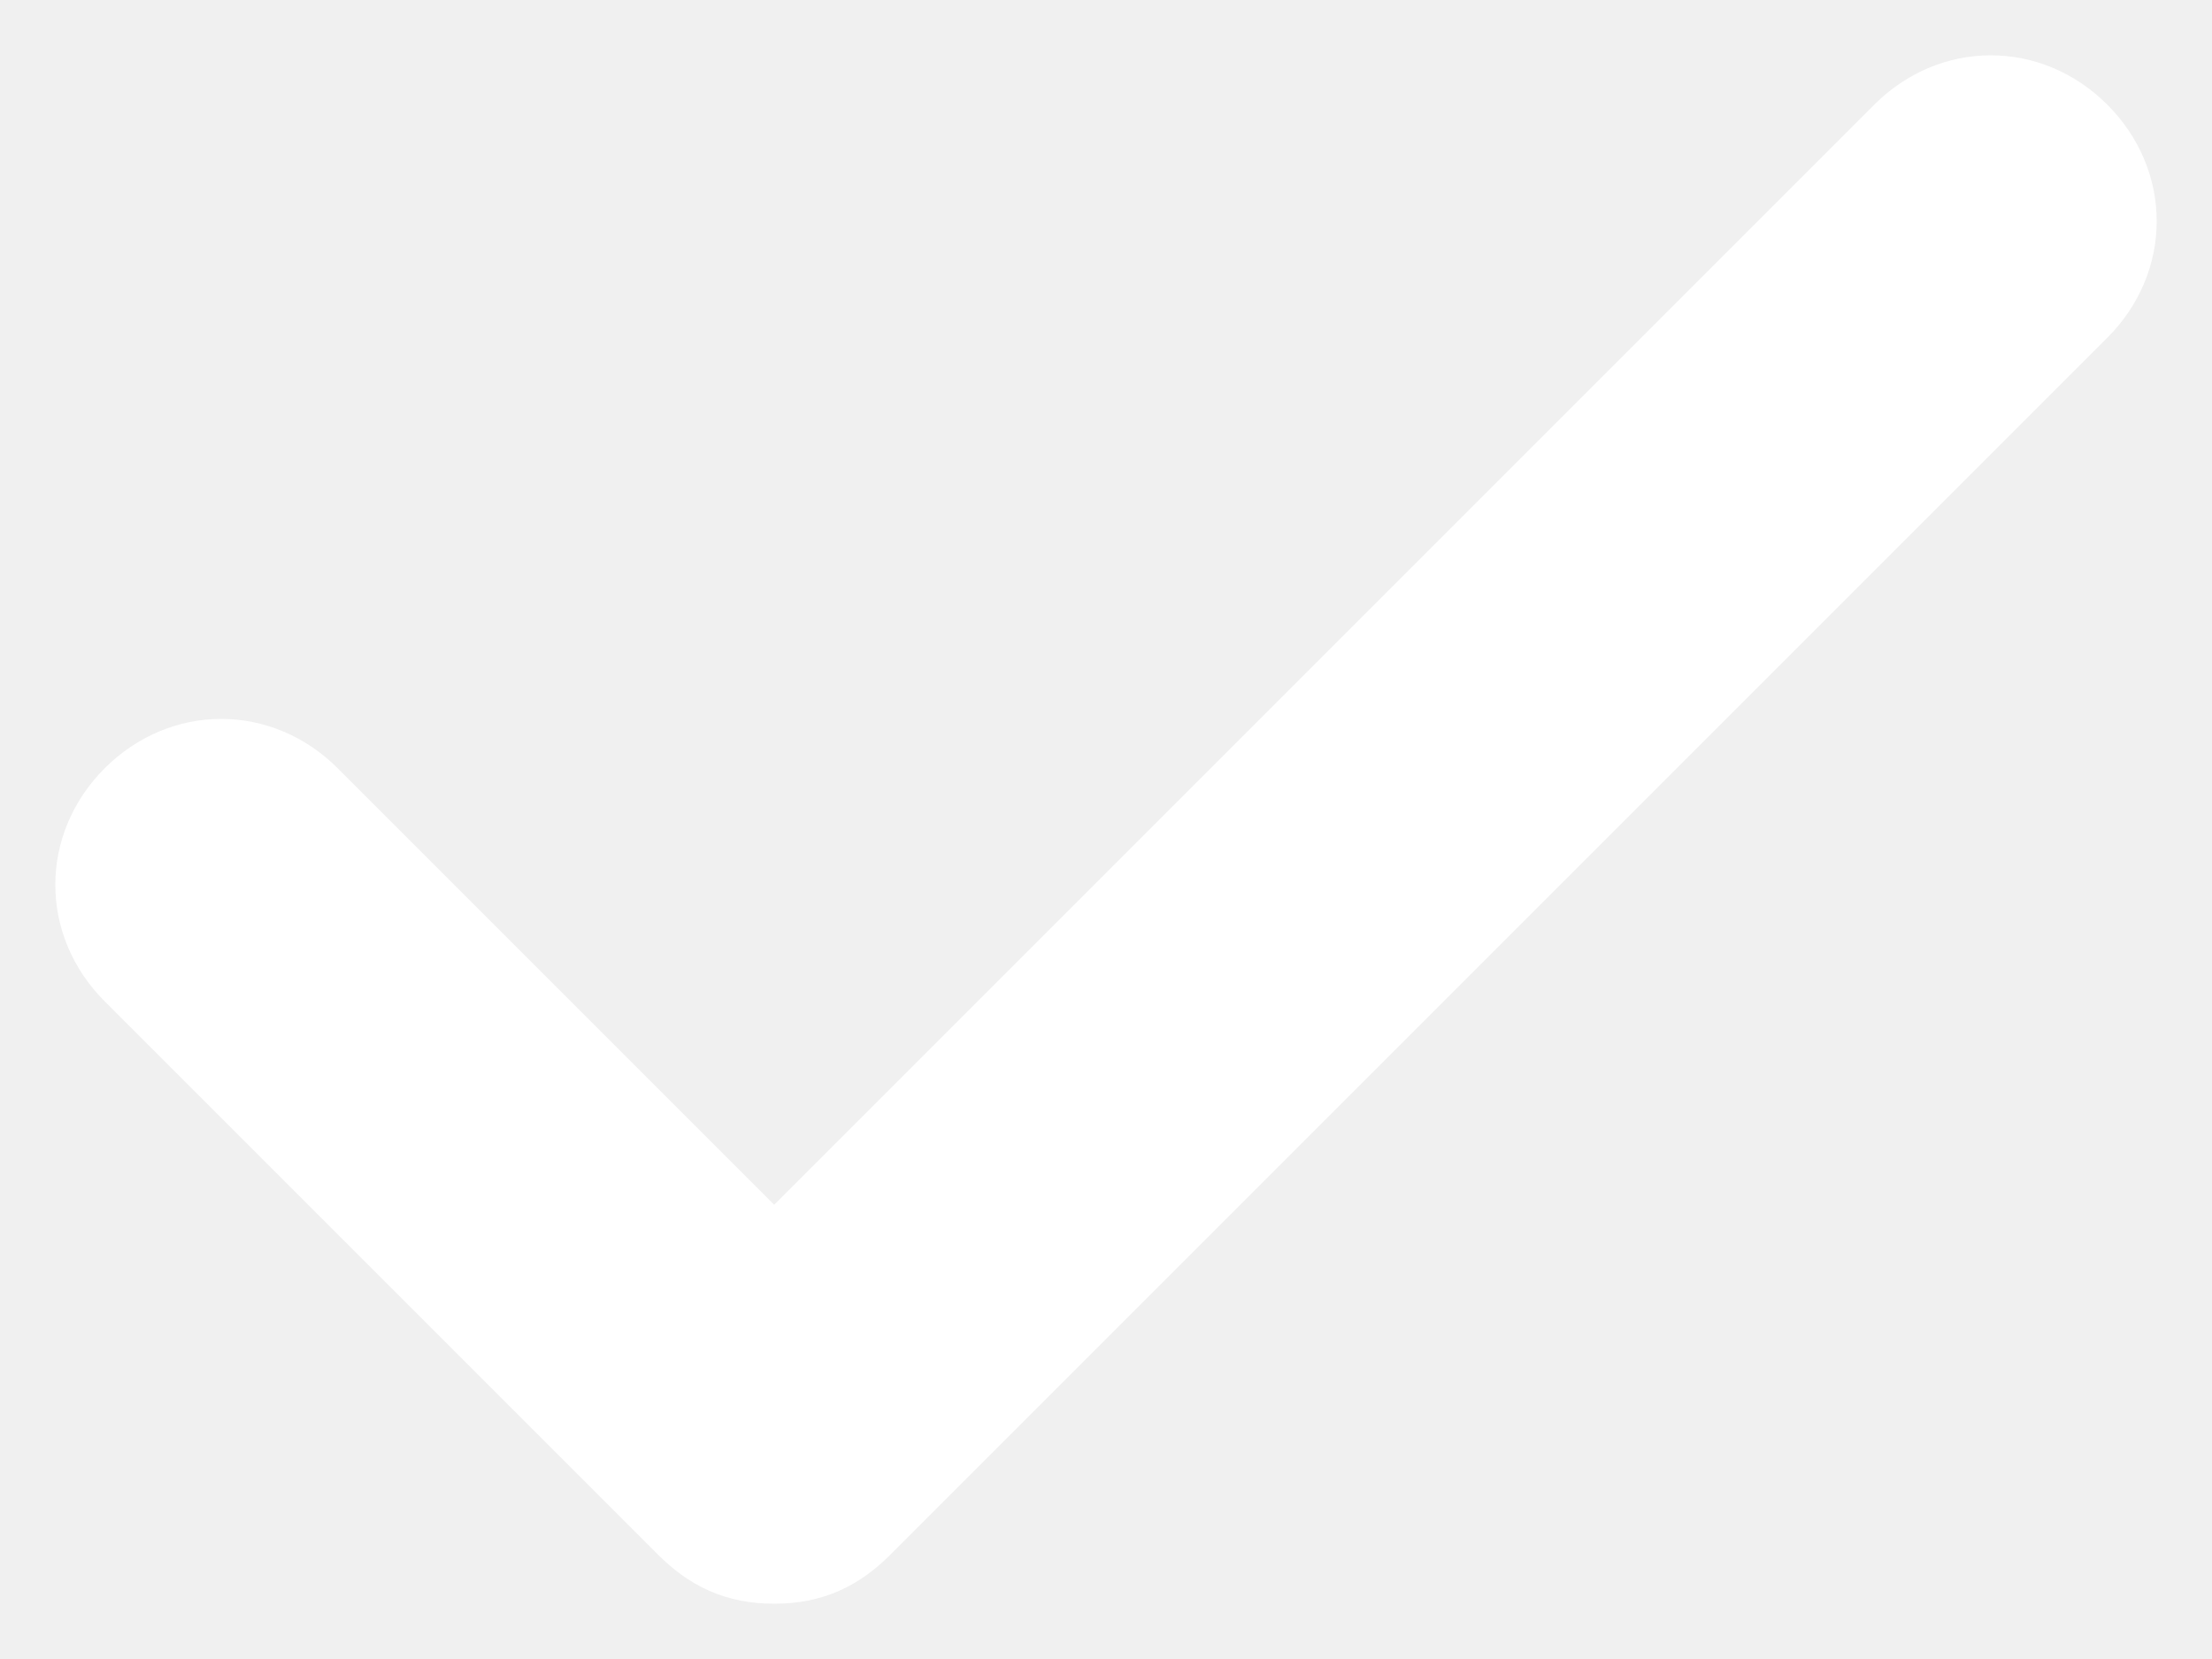
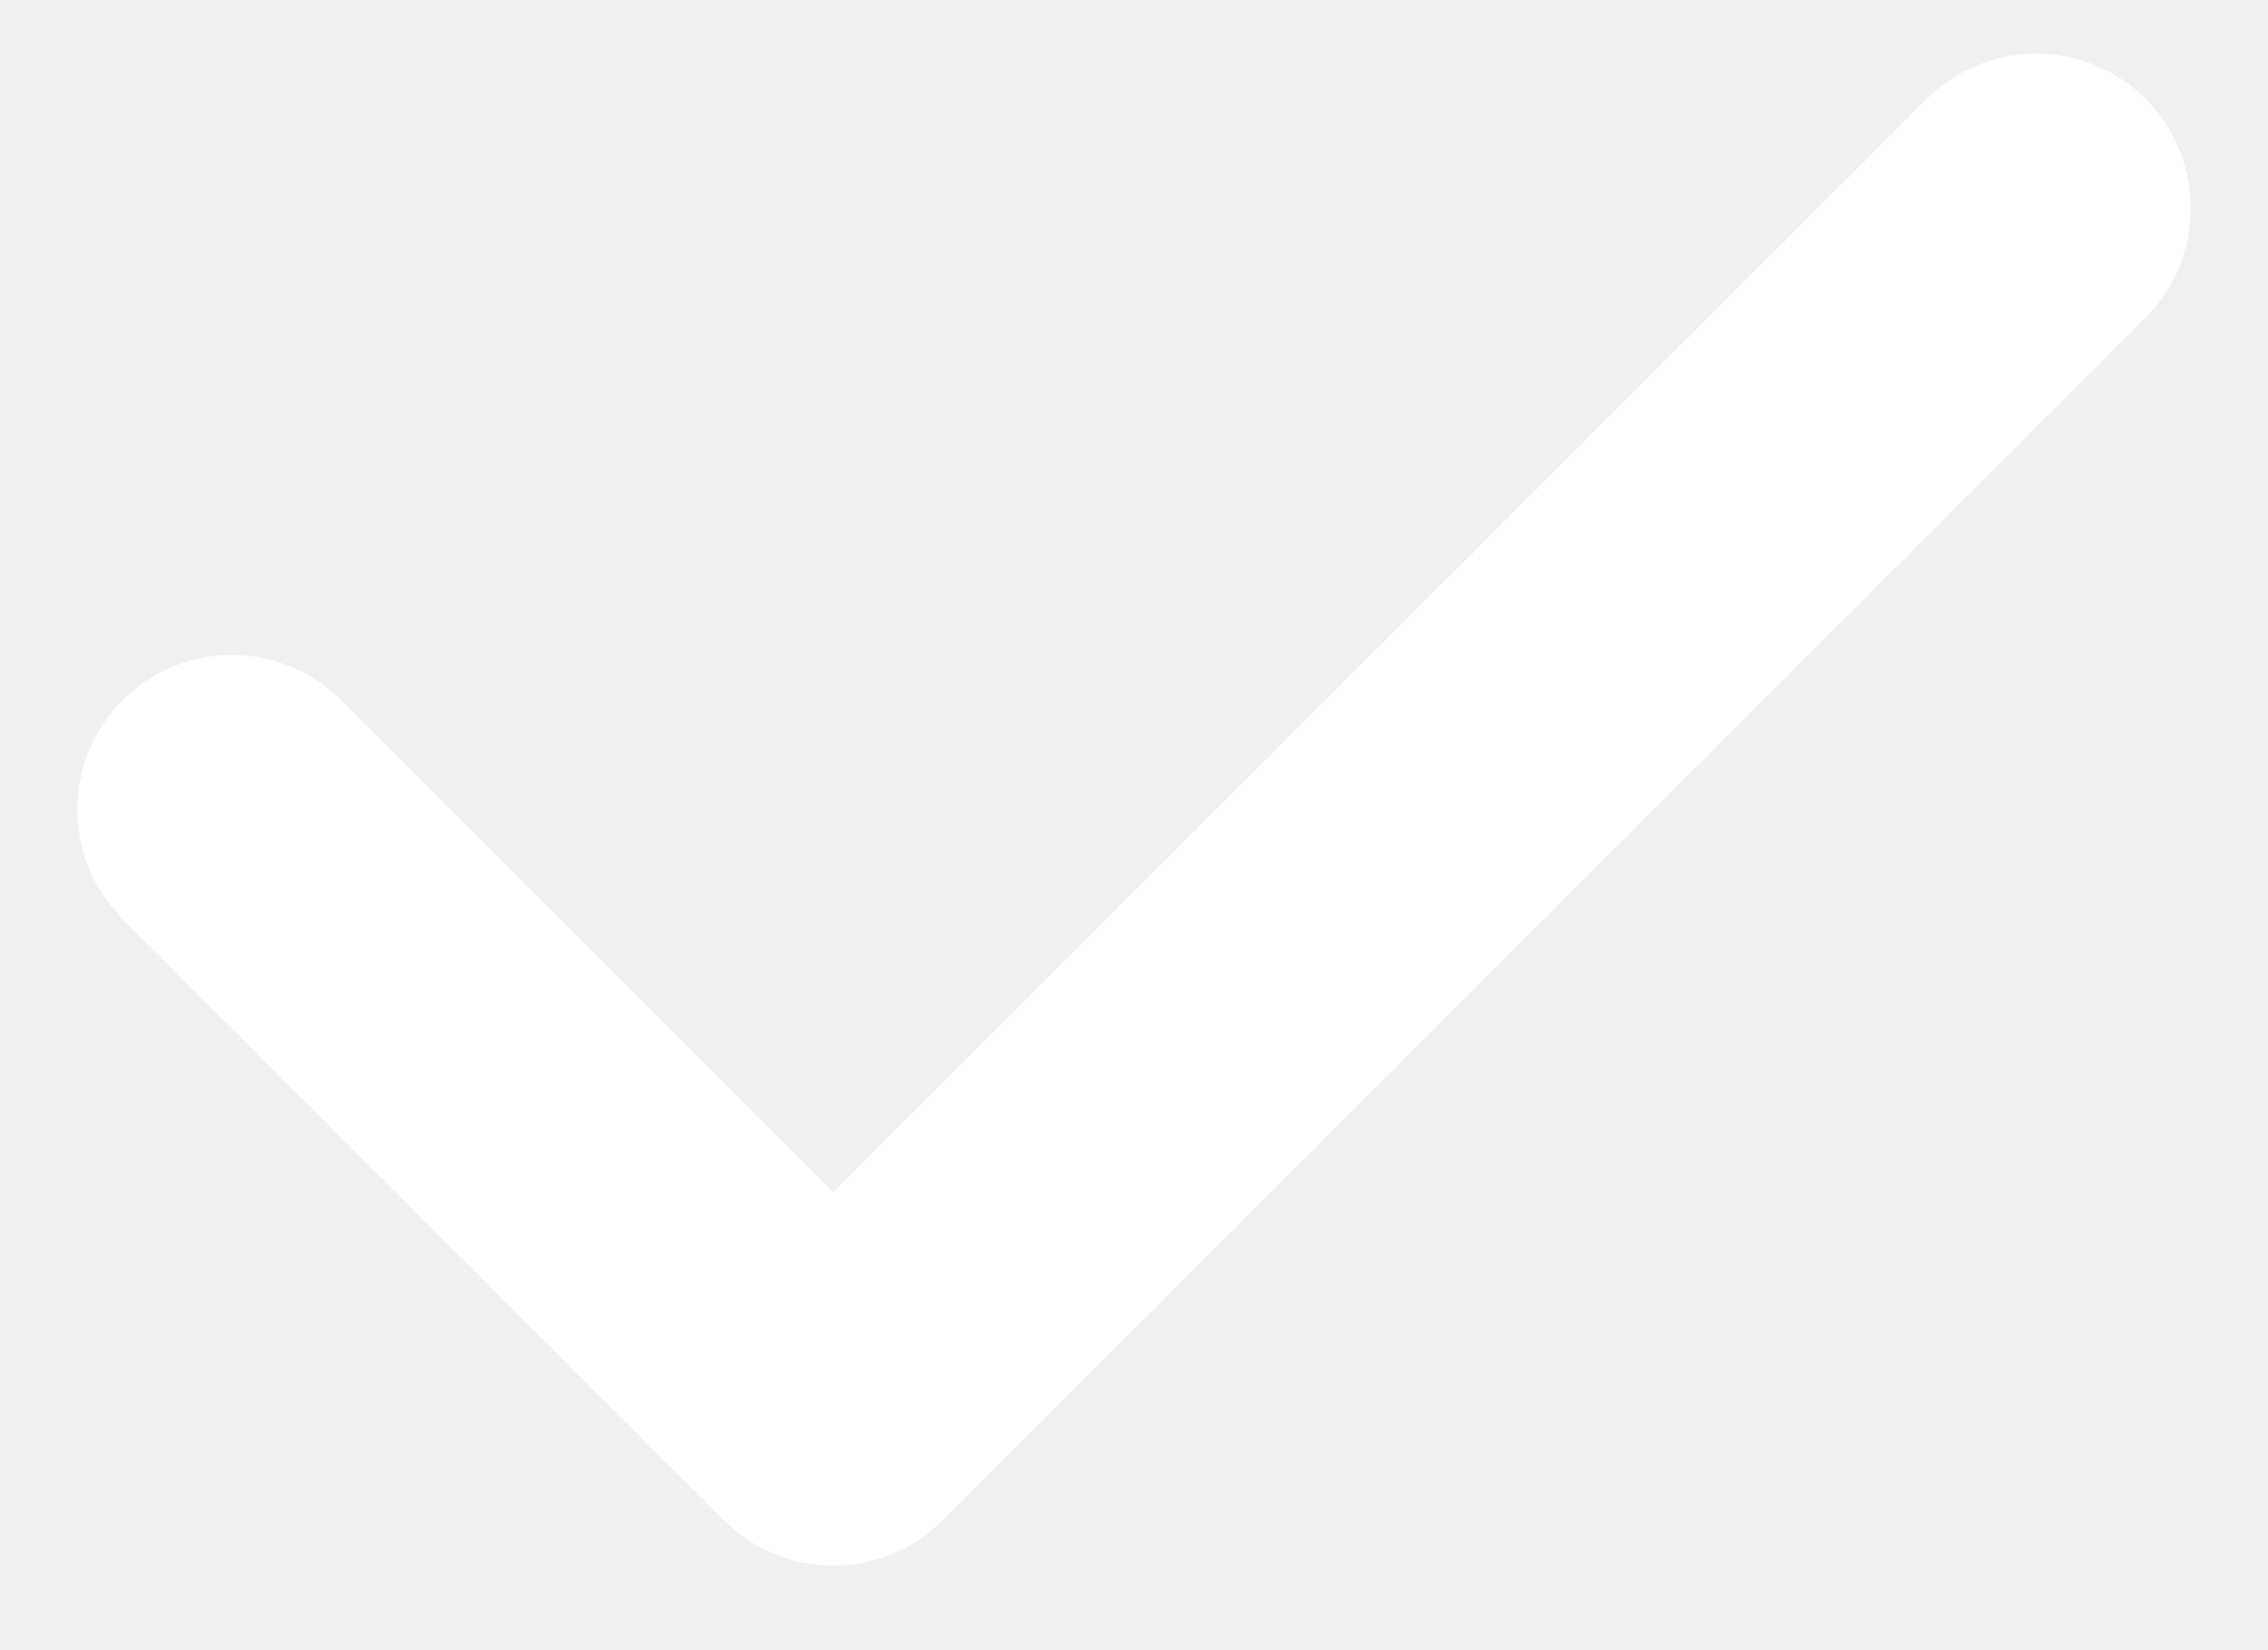
- <svg xmlns="http://www.w3.org/2000/svg" xmlns:xlink="http://www.w3.org/1999/xlink" width="20px" height="15px" viewBox="0 0 20 15" version="1.1">
-   <defs>
-     <path d="M20.7,7.7 L9.7,18.7 C9.5,18.9 9.3,19 9,19 C8.7,19 8.5,18.9 8.3,18.7 L3.3,13.7 C2.9,13.3 2.9,12.7 3.3,12.3 C3.7,11.9 4.3,11.9 4.7,12.3 L9,16.6 L19.3,6.3 C19.7,5.9 20.3,5.9 20.7,6.3 C21.1,6.7 21.1,7.3 20.7,7.7 Z" id="path-1" />
-   </defs>
-   <g id="Icons" stroke="none" stroke-width="1" fill="none" fill-rule="evenodd">
-     <g id="icon-/-check" transform="translate(-2, -5)">
-       <mask id="mask-2" fill="white">
-         <use xlink:href="#path-1" />
-       </mask>
-       <use id="Mask" stroke="#FFFFFF" fill="#FFFFFF" fill-rule="nonzero" xlink:href="#path-1" />
-     </g>
-   </g>
+ <svg xmlns="http://www.w3.org/2000/svg" width="11" height="8" viewBox="0 0 11 8" fill="none">
+   <path d="M1.125 3.927L4.042 6.844L9.876 1.01" stroke="white" stroke-width="1.5" stroke-linecap="round" stroke-linejoin="round" />
</svg>
